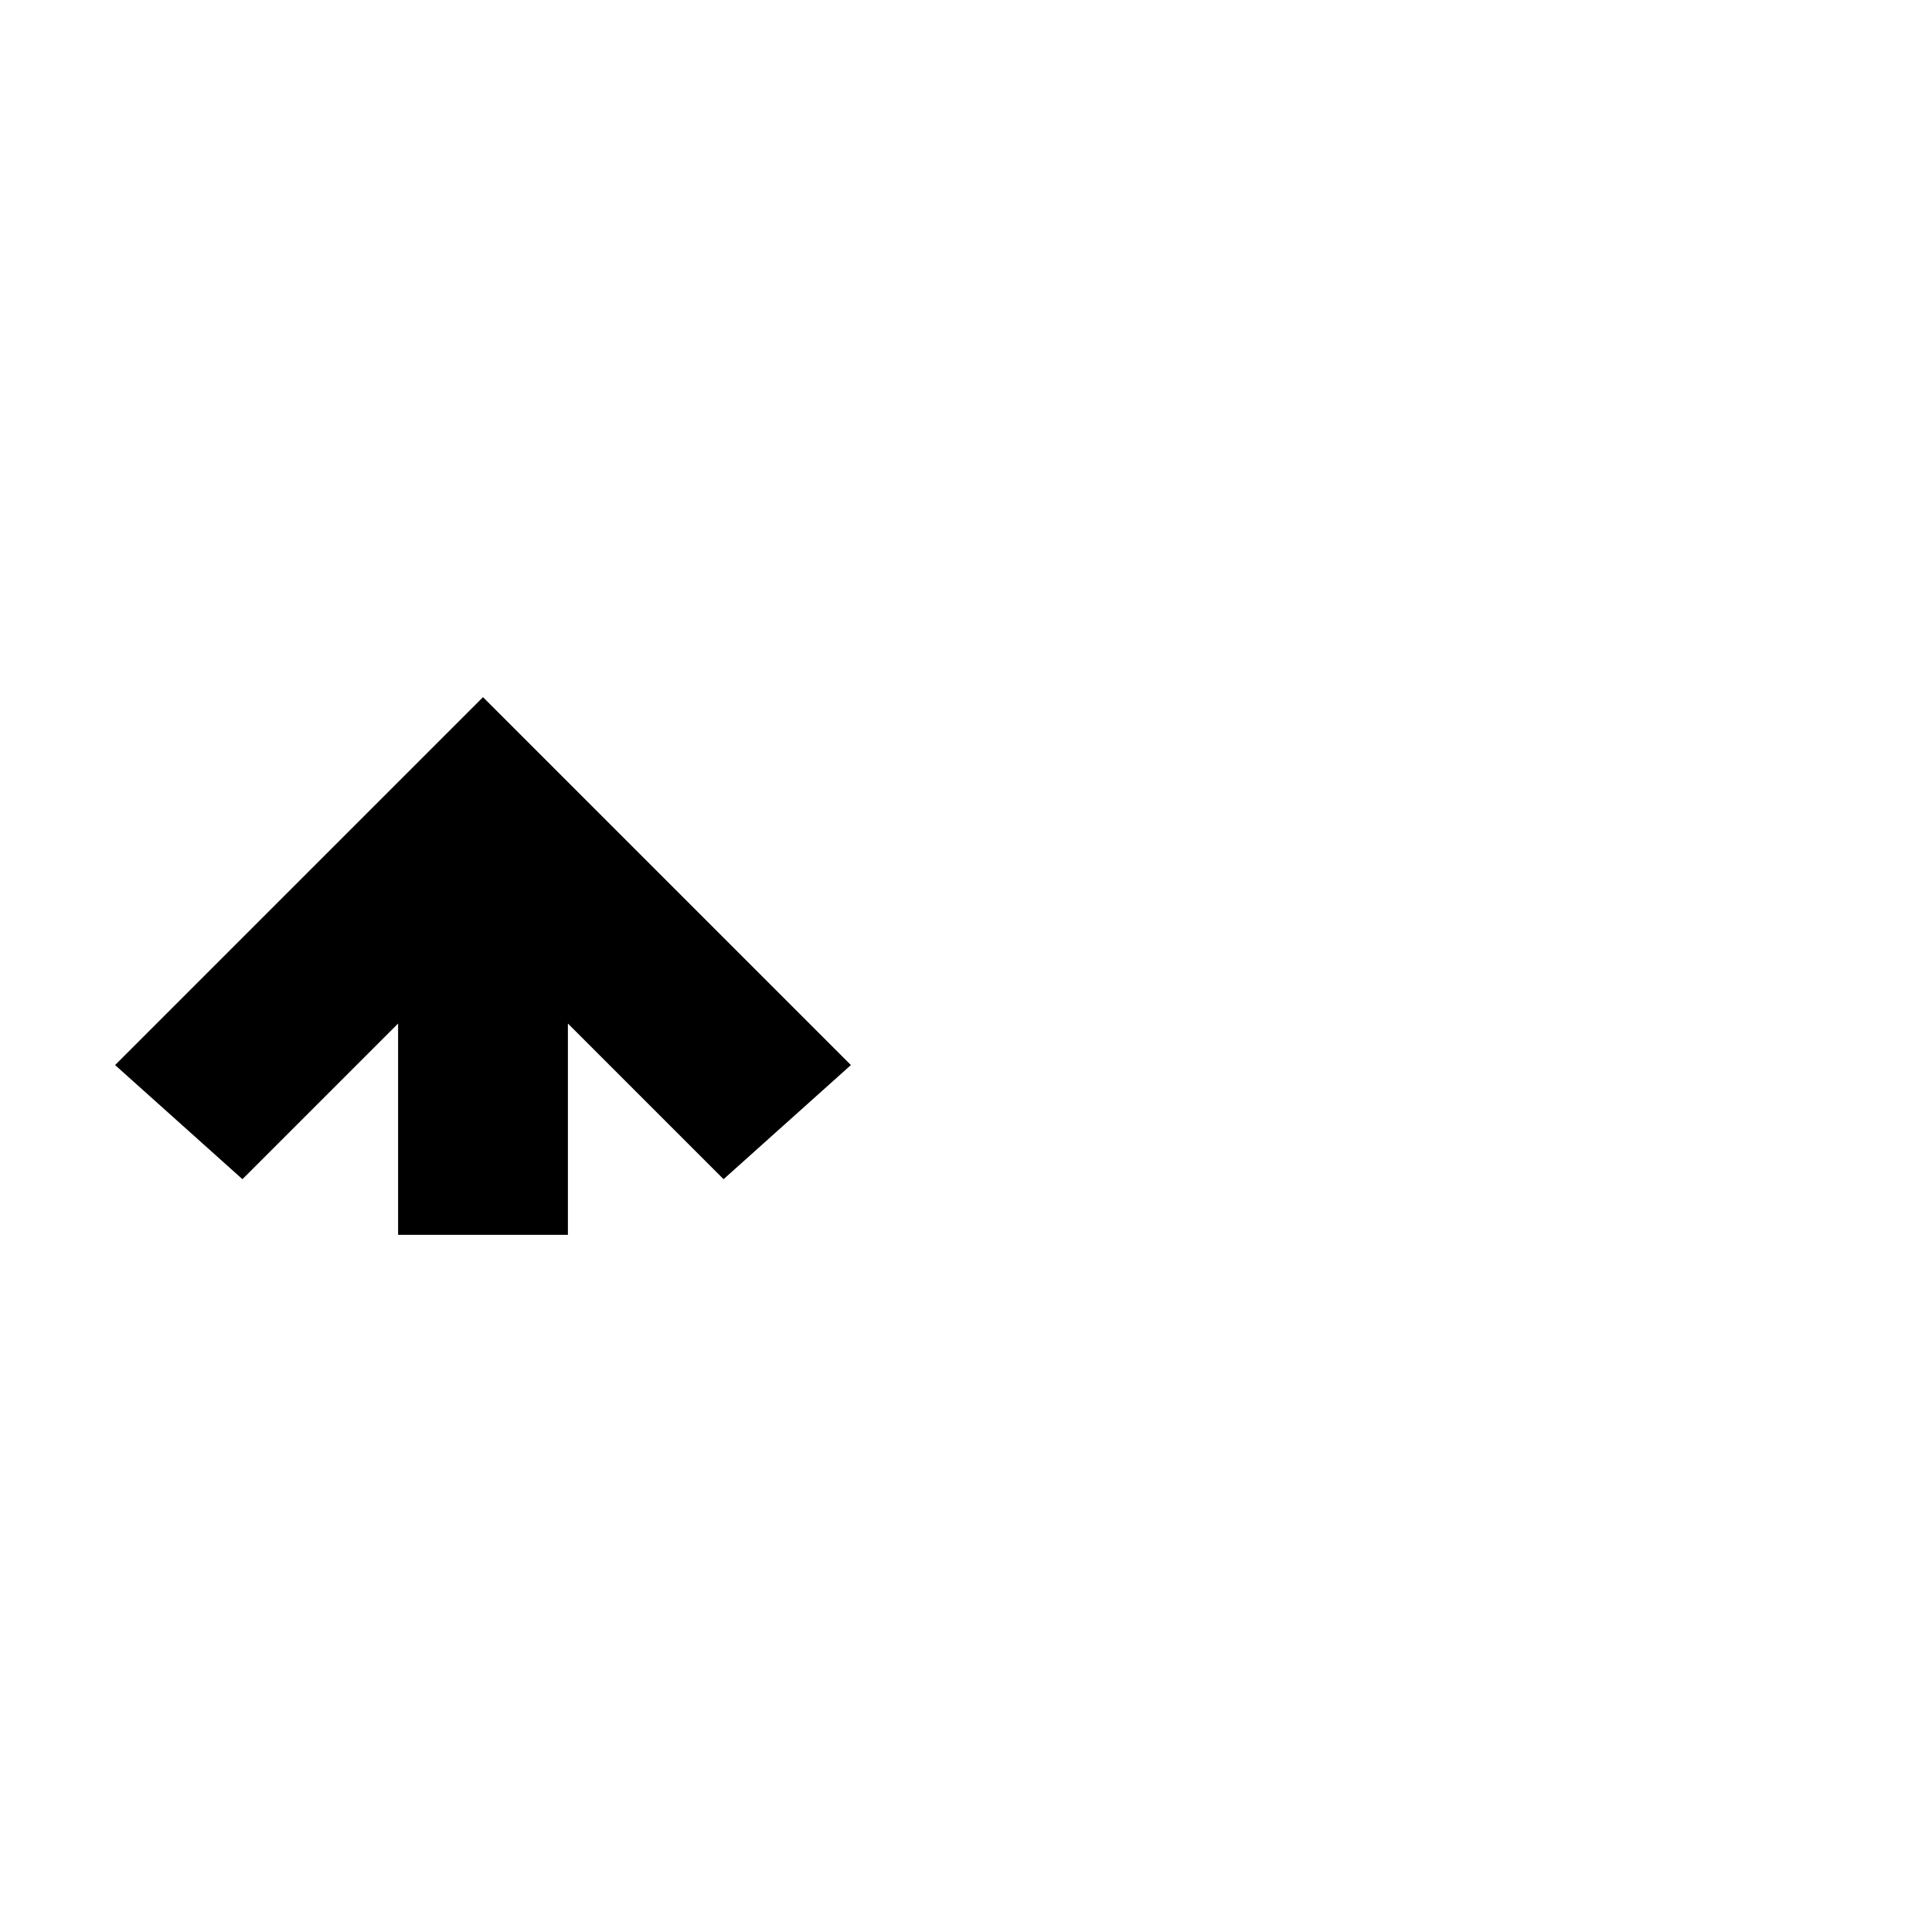
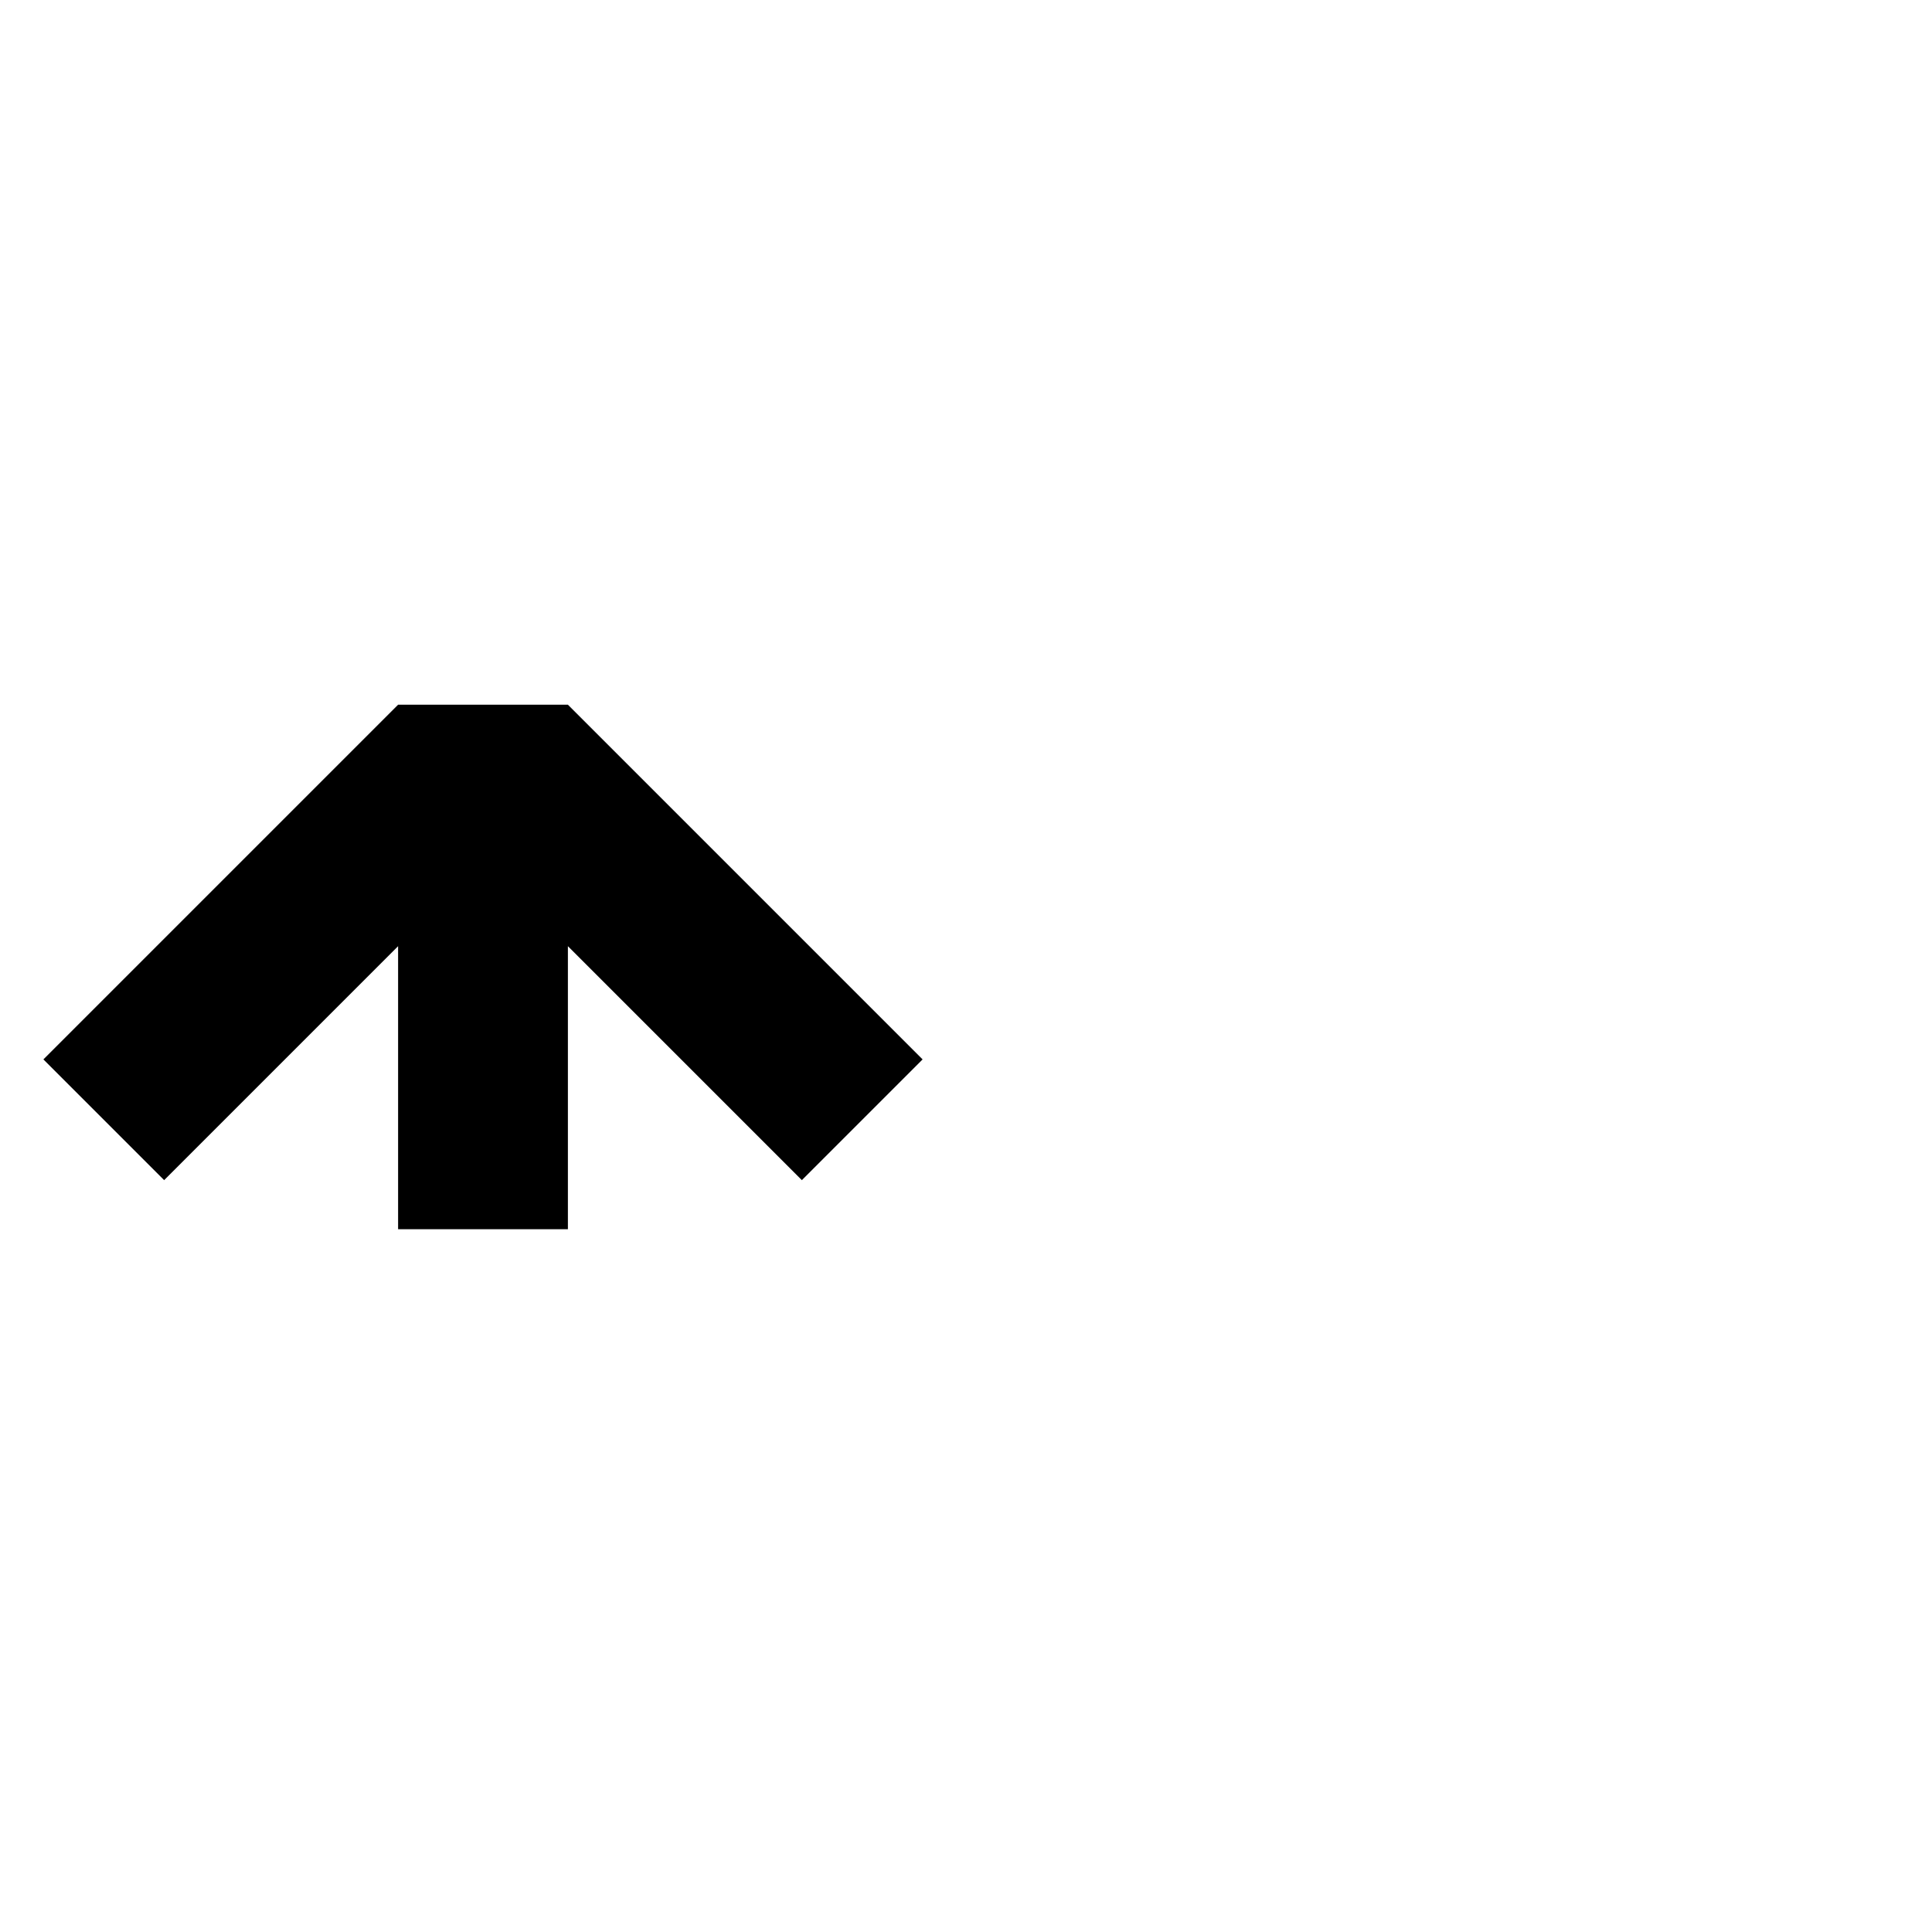
<svg xmlns="http://www.w3.org/2000/svg" width="2048" height="2048">
-   <path id="rect1" fill="#000000" stroke="none" d="M 512 739 L 122 1129 L 257 1250 L 422 1085 L 422 1309 L 602 1309 L 602 1085 L 767 1250 L 902 1129 Z" />
+   <path id="rect1" fill="#000000" stroke="none" d="M 602 747 L 422 747 L 46 1123 L 174 1251 L 422 1003 L 422 1303 L 602 1303 L 602 1003 L 850 1251 L 978 1123 Z" />
</svg>
